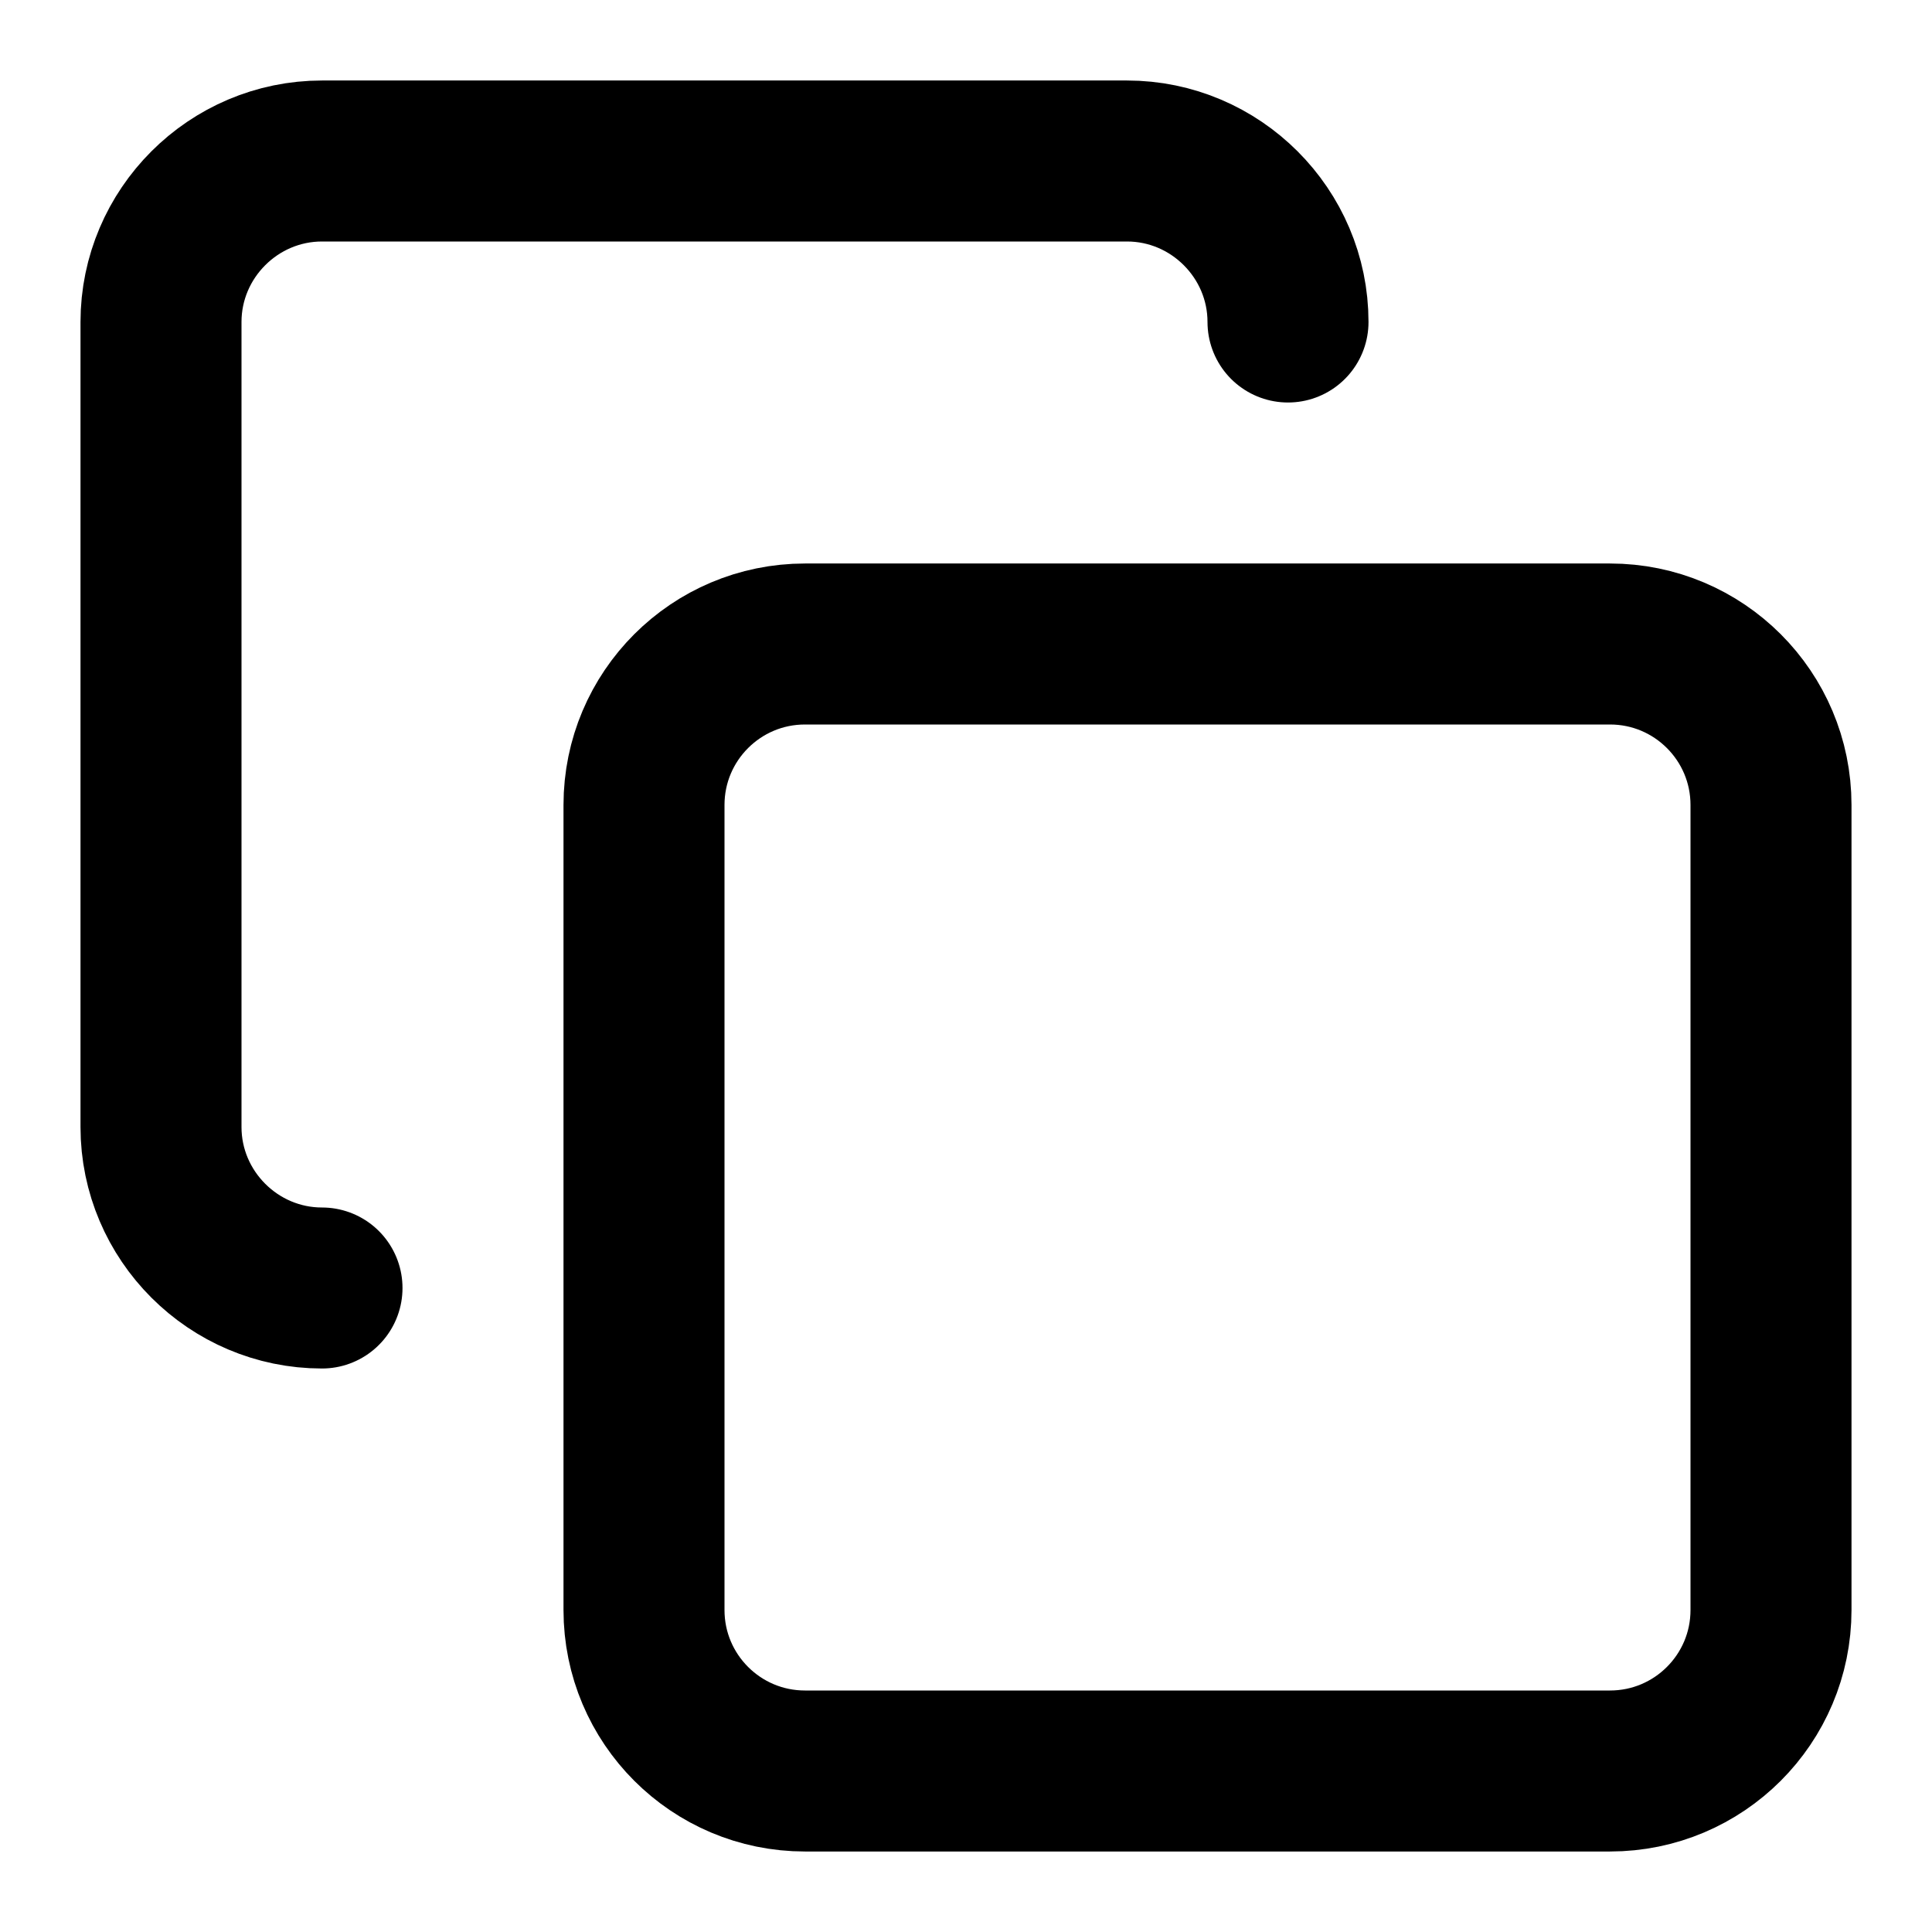
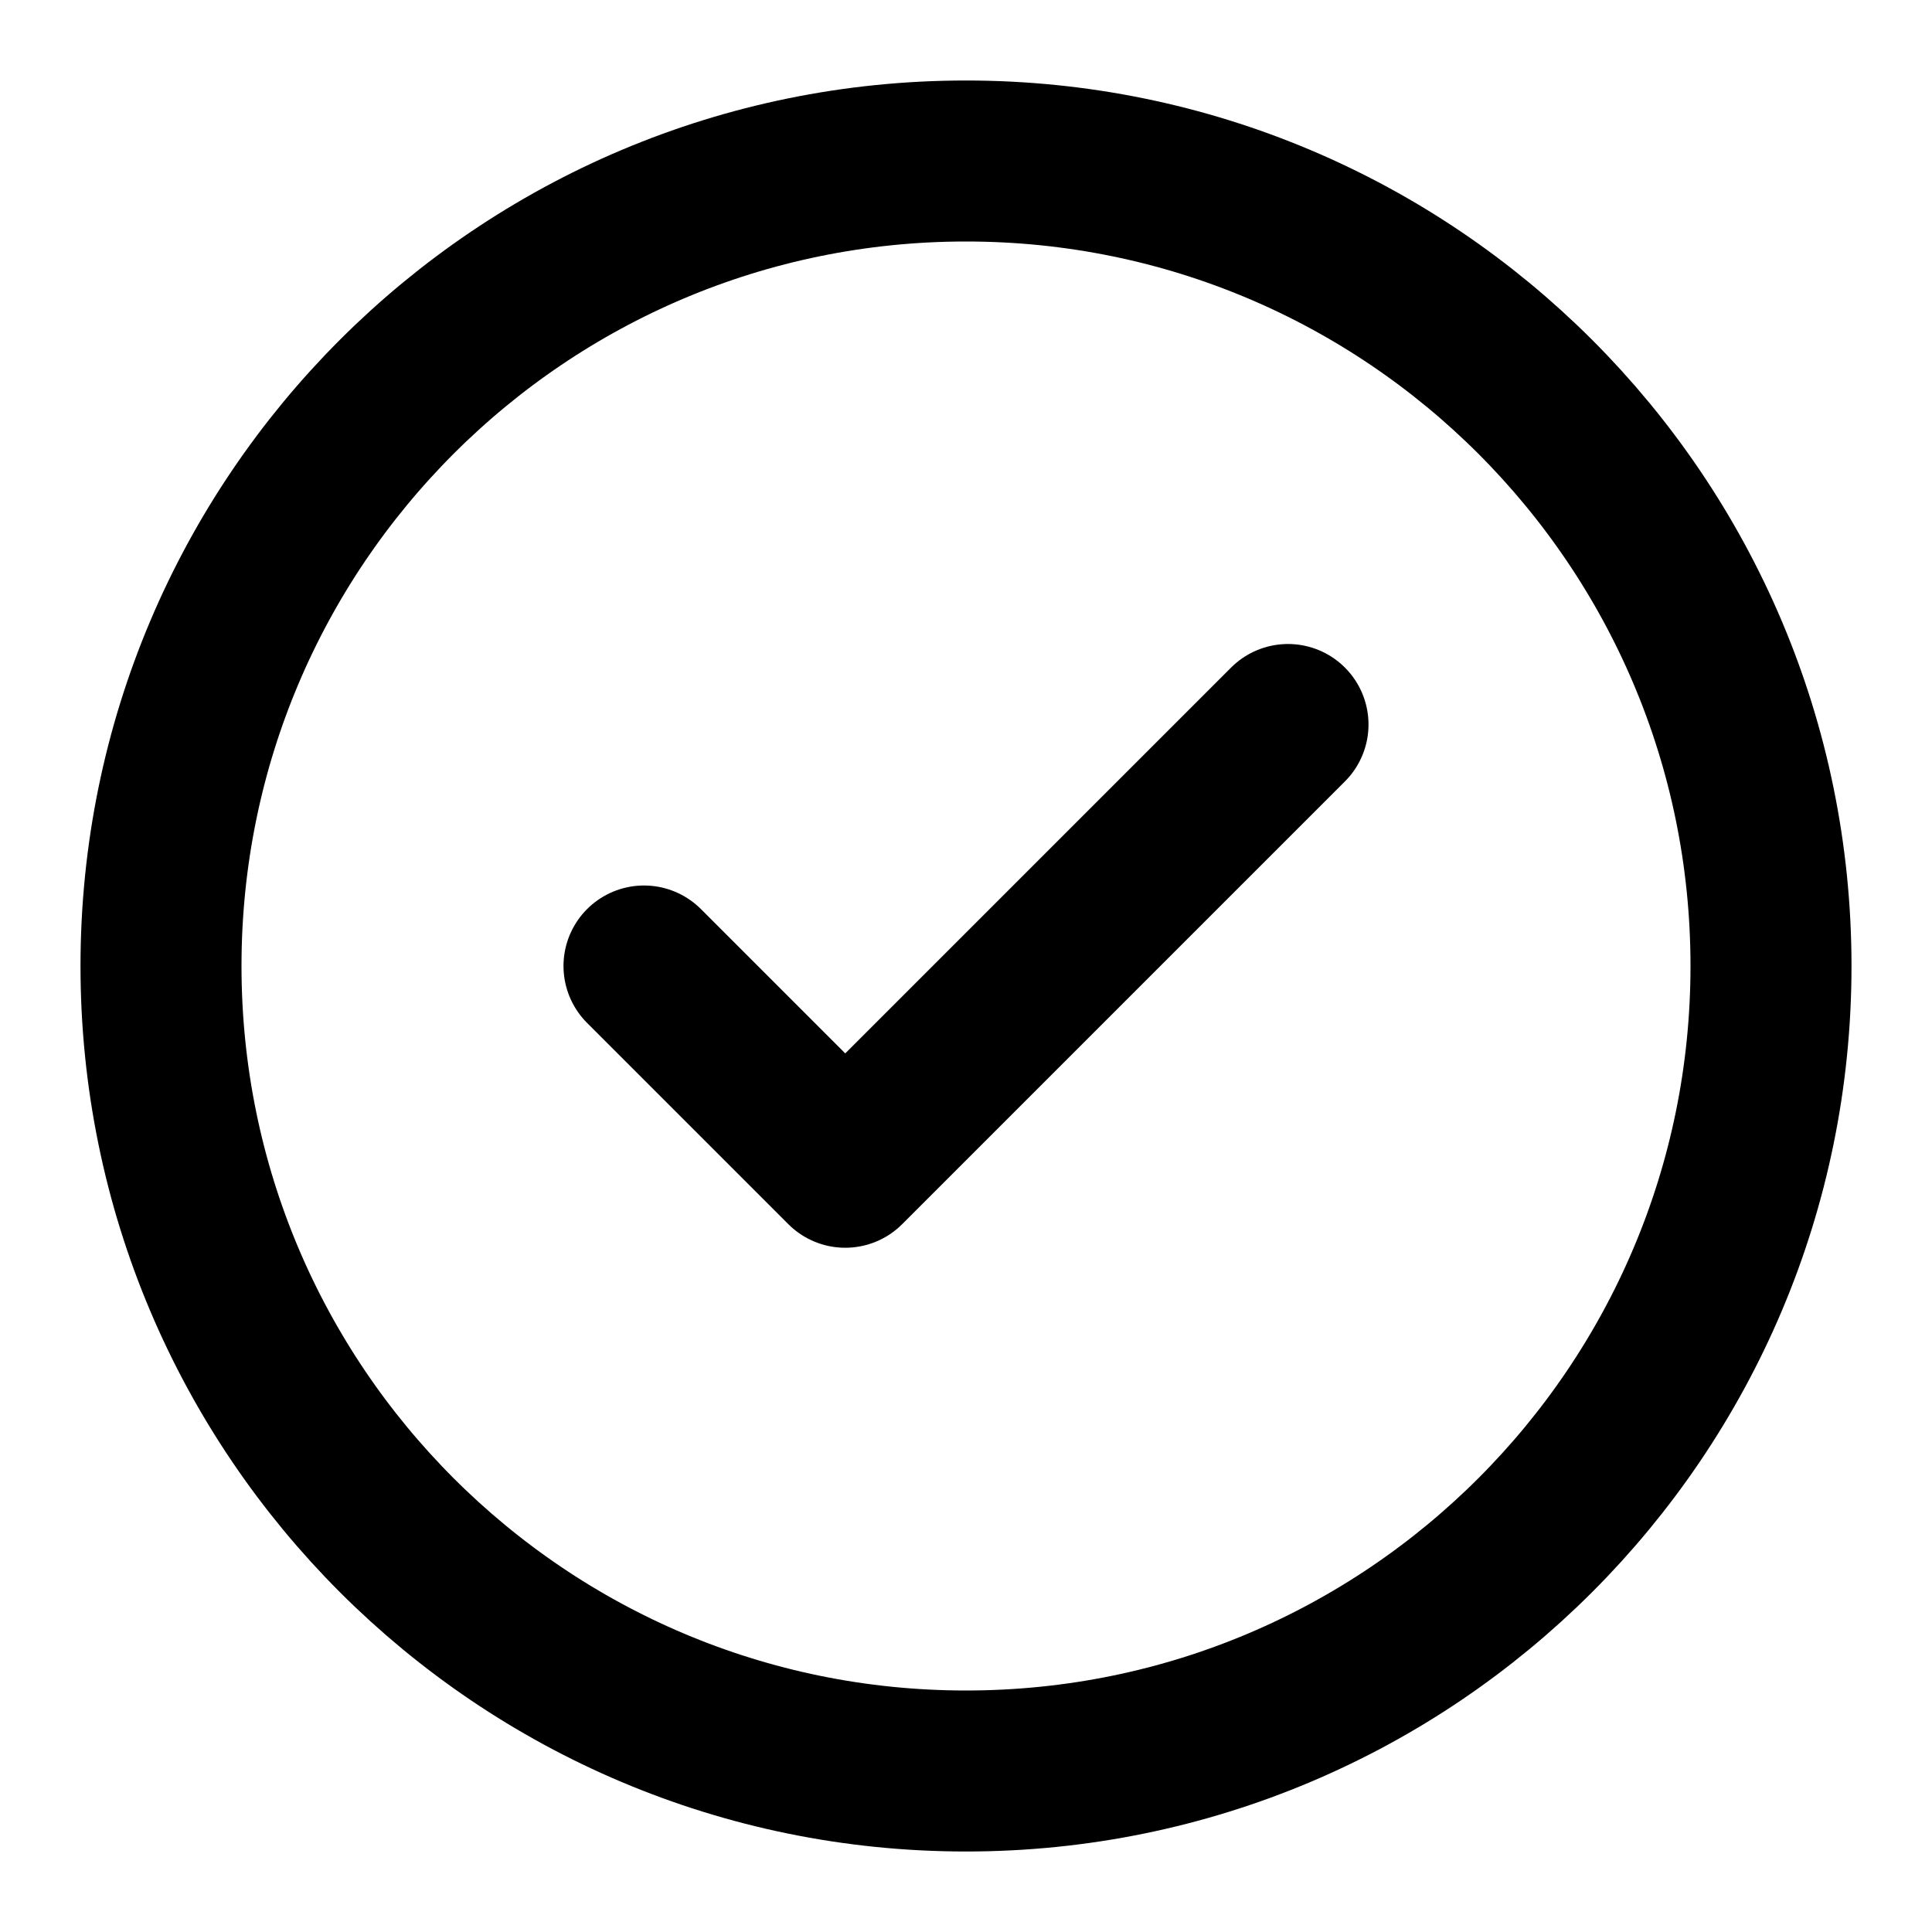
- <svg xmlns="http://www.w3.org/2000/svg" class="lucide lucide-copy" width="24" height="24" viewBox="0 0 24 24" fill="none" stroke="currentColor" stroke-width="2" stroke-linecap="round" stroke-linejoin="round">
-   <rect width="14" height="14" x="8" y="8" rx="2" ry="2" />
-   <path d="M4 16c-1.1 0-2-.9-2-2V4c0-1.1.9-2 2-2h10c1.1 0 2 .9 2 2" />
+ <svg xmlns="http://www.w3.org/2000/svg" class="lucide lucide-check-circle-2" width="24" height="24" viewBox="0 0 24 24" fill="none" stroke="currentColor" stroke-width="2" stroke-linecap="round" stroke-linejoin="round">
+   <circle cx="12" cy="12" r="10" />
+   <path d="m16 9-5.5 5.5L8 12" />
</svg>
